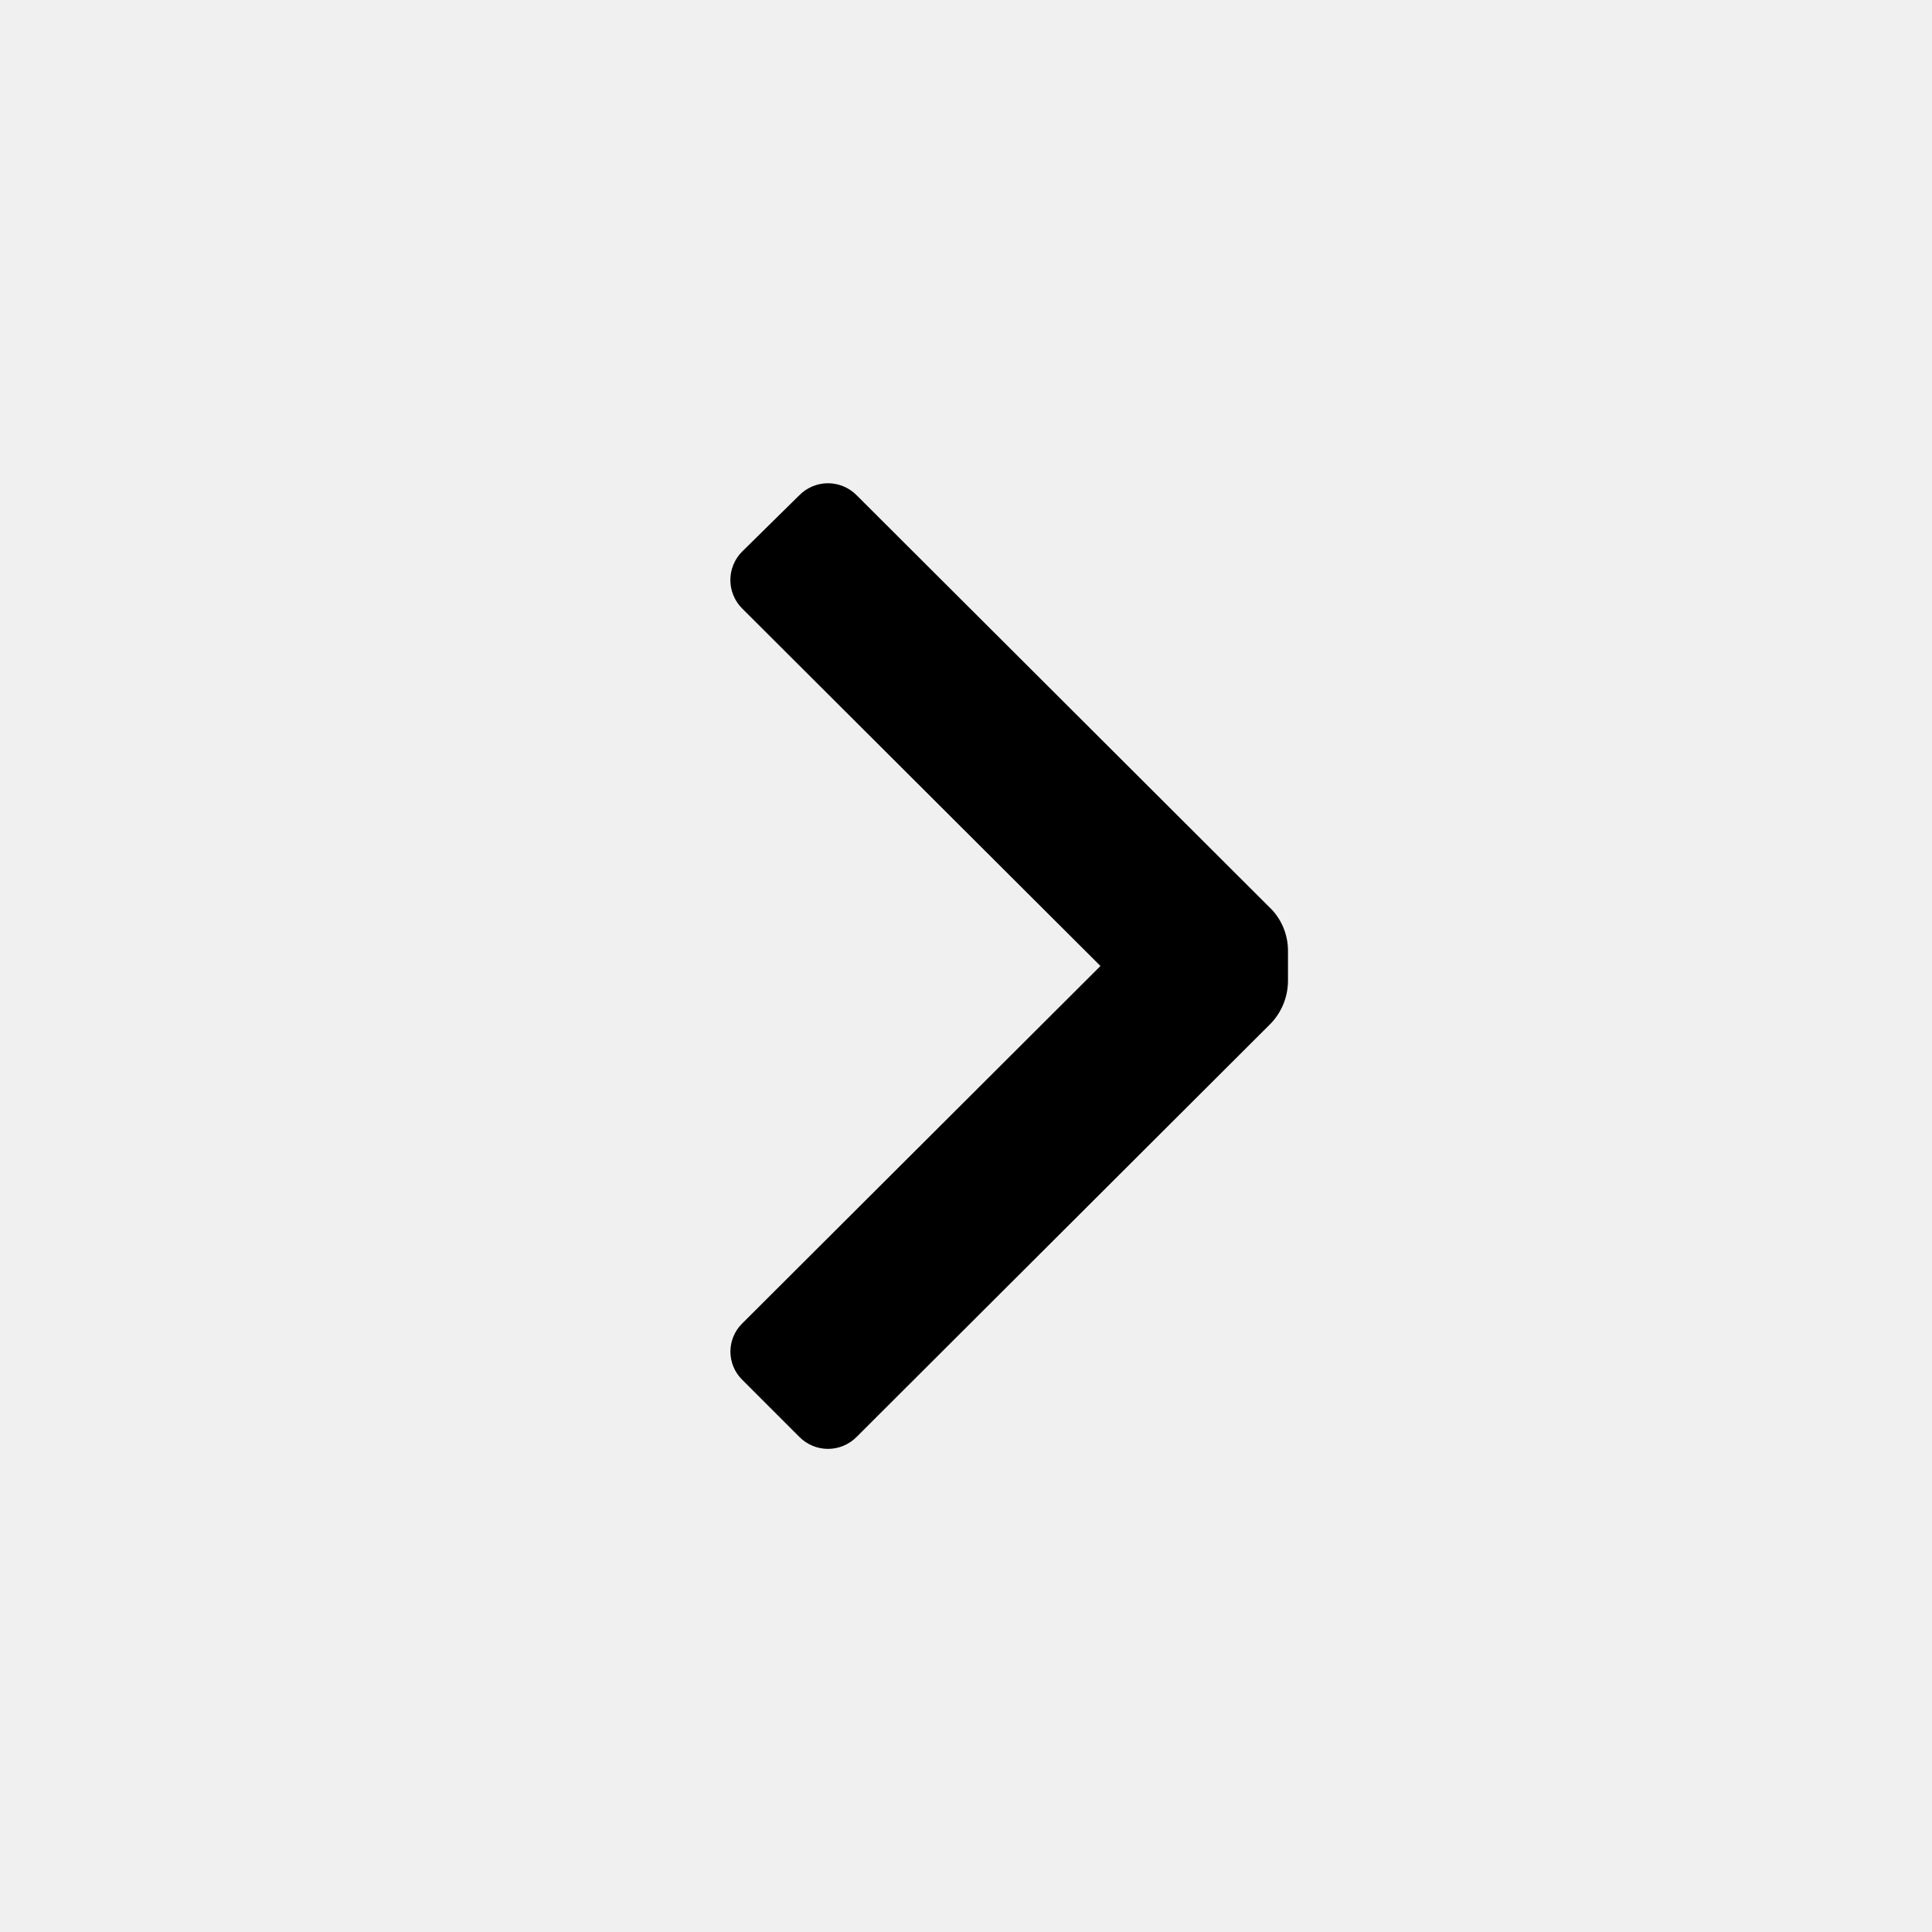
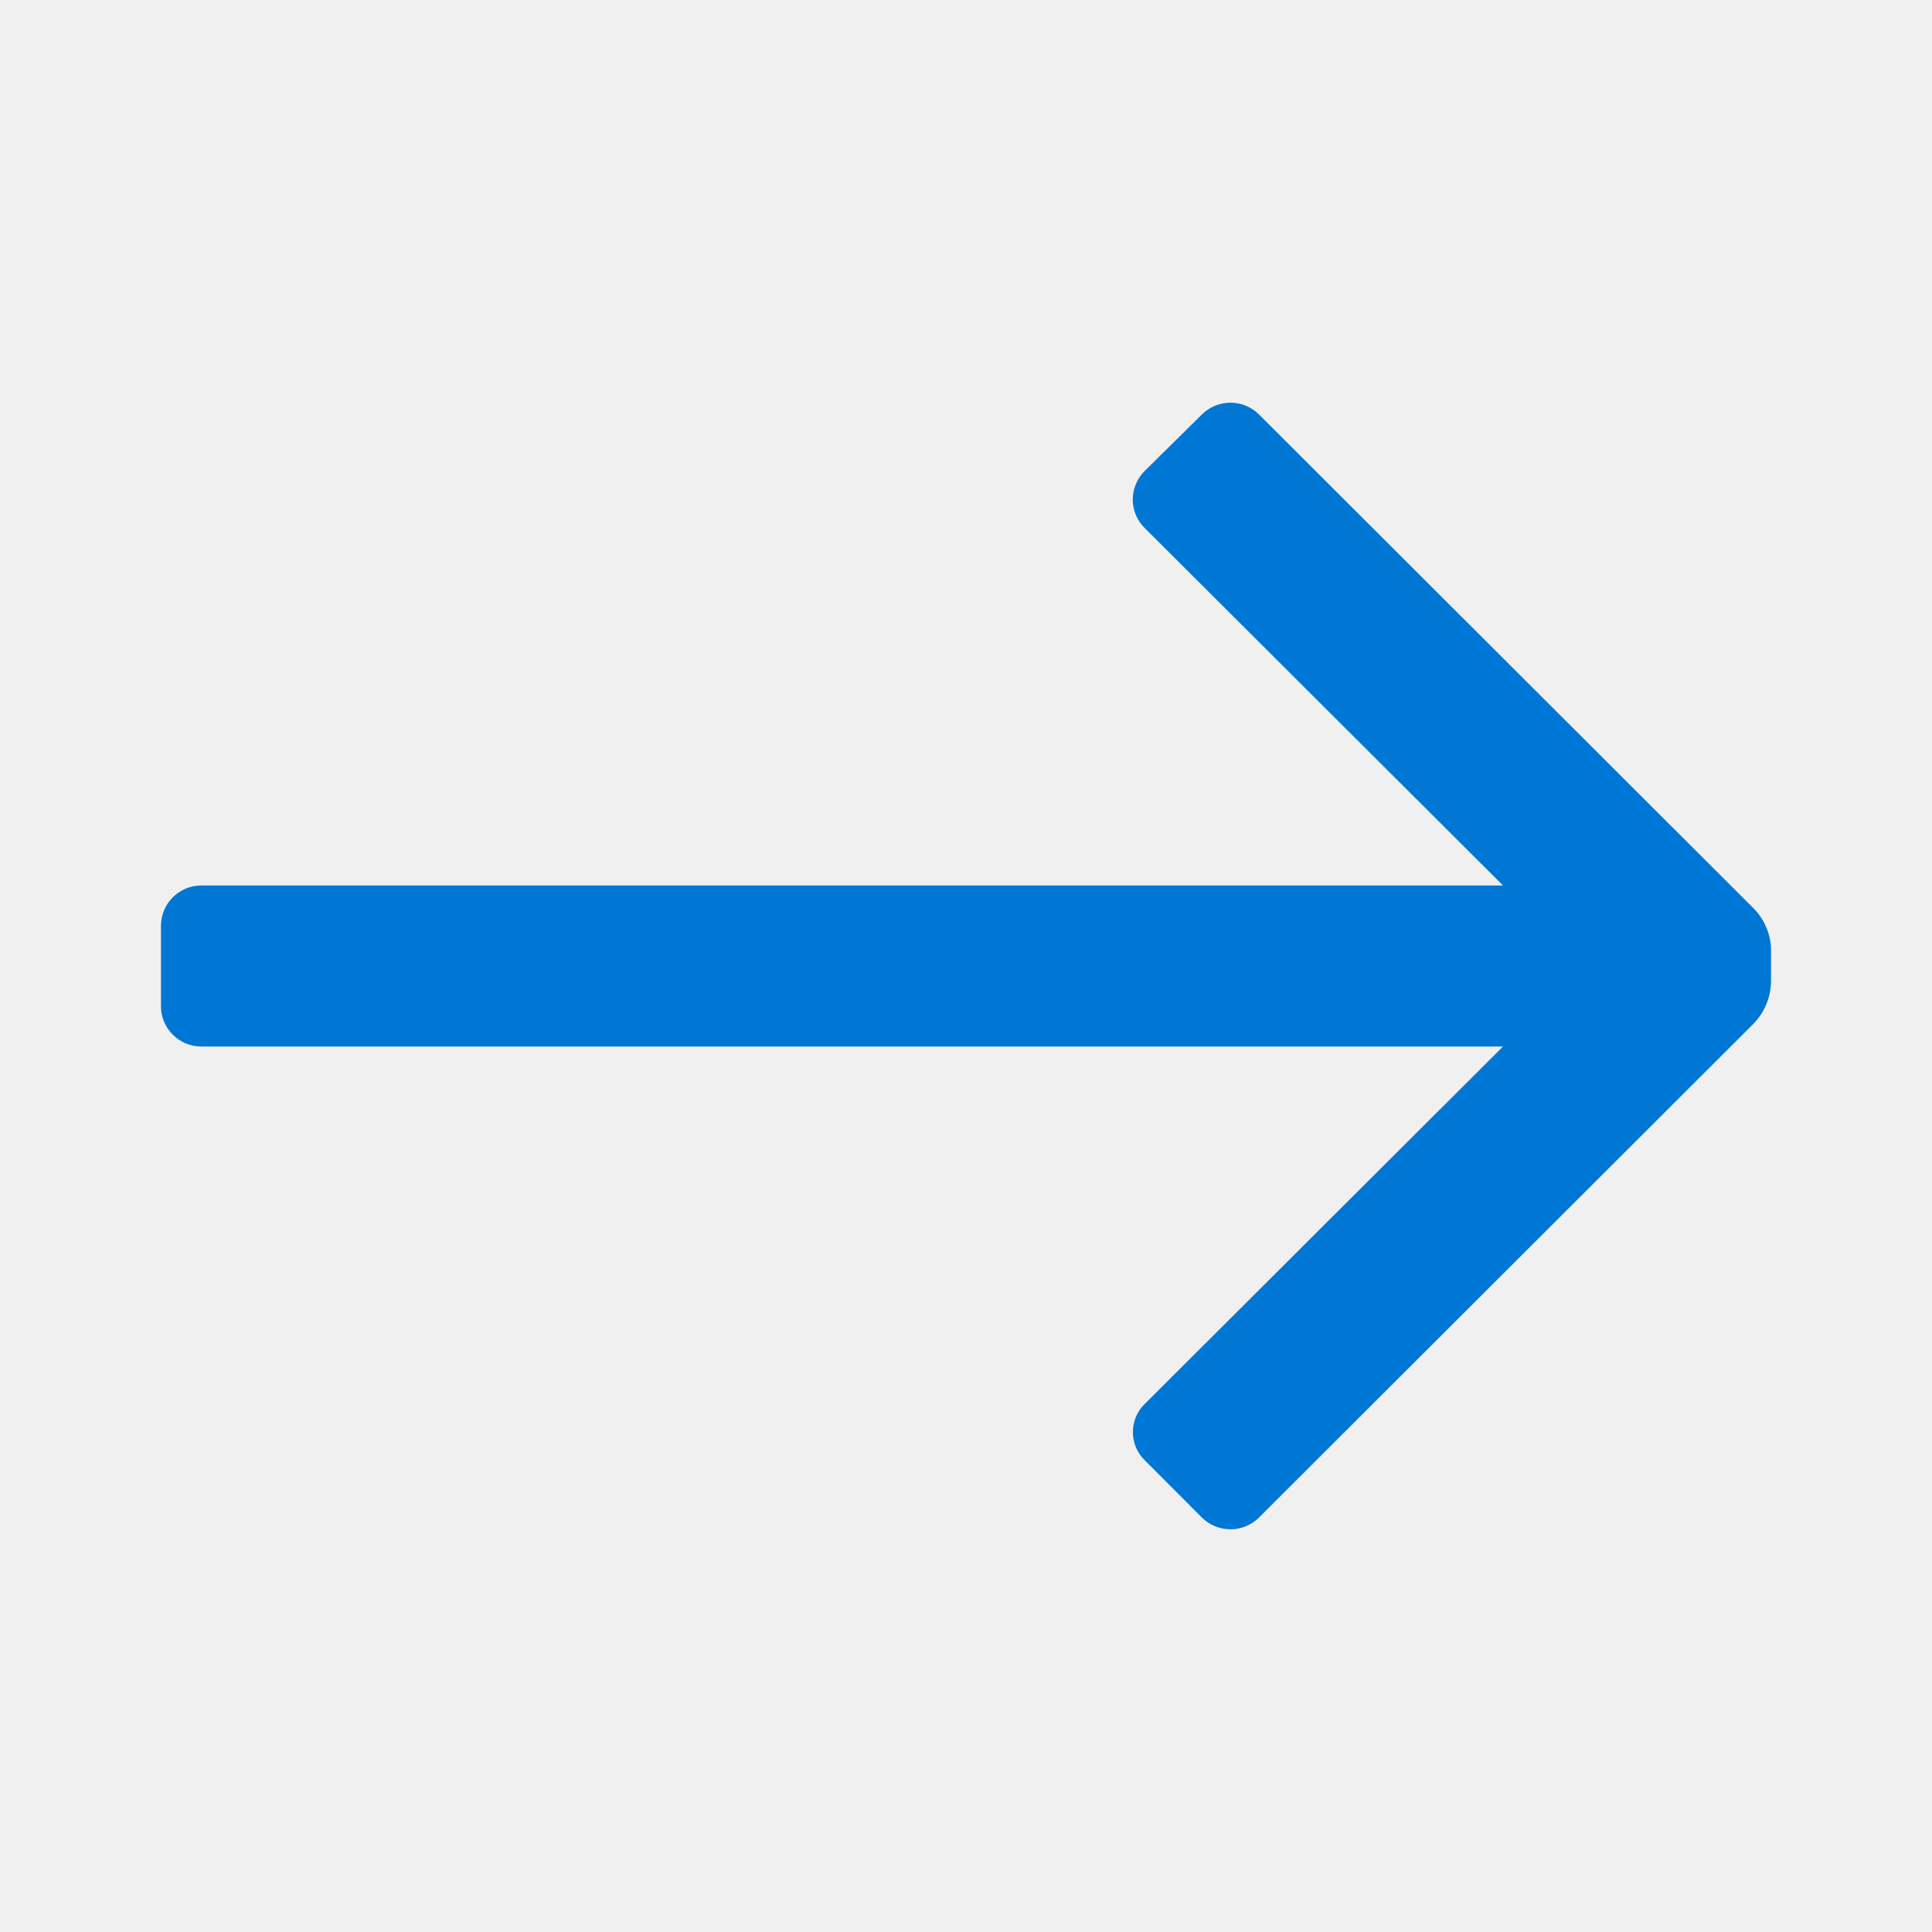
- <svg xmlns="http://www.w3.org/2000/svg" version="1.1" width="32" height="32" viewBox="0 0 32 32" data-v-4cf11efe="">
-   <path fill="currentColor" d="M21.040 15.040c0.188 0.187 0.293 0.442 0.293 0.707v0.507c-0.003 0.265-0.108 0.518-0.293 0.707l-6.853 6.84c-0.125 0.126-0.296 0.197-0.473 0.197s-0.348-0.071-0.473-0.197l-0.947-0.947c-0.125-0.123-0.196-0.291-0.196-0.467s0.071-0.344 0.196-0.467l5.933-5.92-5.933-5.92c-0.126-0.125-0.197-0.296-0.197-0.473s0.071-0.348 0.197-0.473l0.947-0.933c0.125-0.126 0.296-0.197 0.473-0.197s0.348 0.071 0.473 0.197l6.853 6.84z">
-     </path>
+ <svg xmlns="http://www.w3.org/2000/svg" width="16px" height="16px" viewBox="0 0 16 16" version="1.1">
+   <defs>
+     <filter id="filter-1">
+       <feColorMatrix in="SourceGraphic" type="matrix" values="0 0 0 0 0 0 0 0 0 0.184 0 0 0 0 0.655 0 0 0 1 0" />
+     </filter>
+   </defs>
+   <g id="页面-1" stroke="none" stroke-width="1" fill="none" fill-rule="evenodd">
+     <g id="首页_web" transform="translate(-1204, -3166)">
+       <g id="更多资源卡片1备份" transform="translate(972, 2970)">
+         <g id="icon/24/arrow_forward" transform="translate(168, 193)" filter="url(#filter-1)">
+           <g transform="translate(64, 3)">
+             <path d="M1.333,8.333 L1.333,7.667 C1.333,7.483 1.483,7.333 1.667,7.333 L12.447,7.333 L9.48,4.373 C9.417,4.311 9.381,4.226 9.381,4.137 C9.381,4.048 9.417,3.963 9.48,3.9 L9.953,3.433 C10.016,3.37 10.101,3.335 10.19,3.335 C10.279,3.335 10.364,3.37 10.427,3.433 L14.52,7.52 C14.614,7.614 14.667,7.741 14.667,7.873 L14.667,8.127 C14.665,8.259 14.613,8.386 14.52,8.48 L10.427,12.567 C10.364,12.63 10.279,12.665 10.19,12.665 C10.101,12.665 10.016,12.63 9.953,12.567 L9.48,12.093 C9.417,12.032 9.382,11.948 9.382,11.86 C9.382,11.772 9.417,11.688 9.48,11.627 L12.447,8.667 L1.667,8.667 C1.483,8.667 1.333,8.517 1.333,8.333 Z" id="Icon-color" fill="#FFFFFF" />
+           </g>
+         </g>
+       </g>
+     </g>
+   </g>
</svg>
